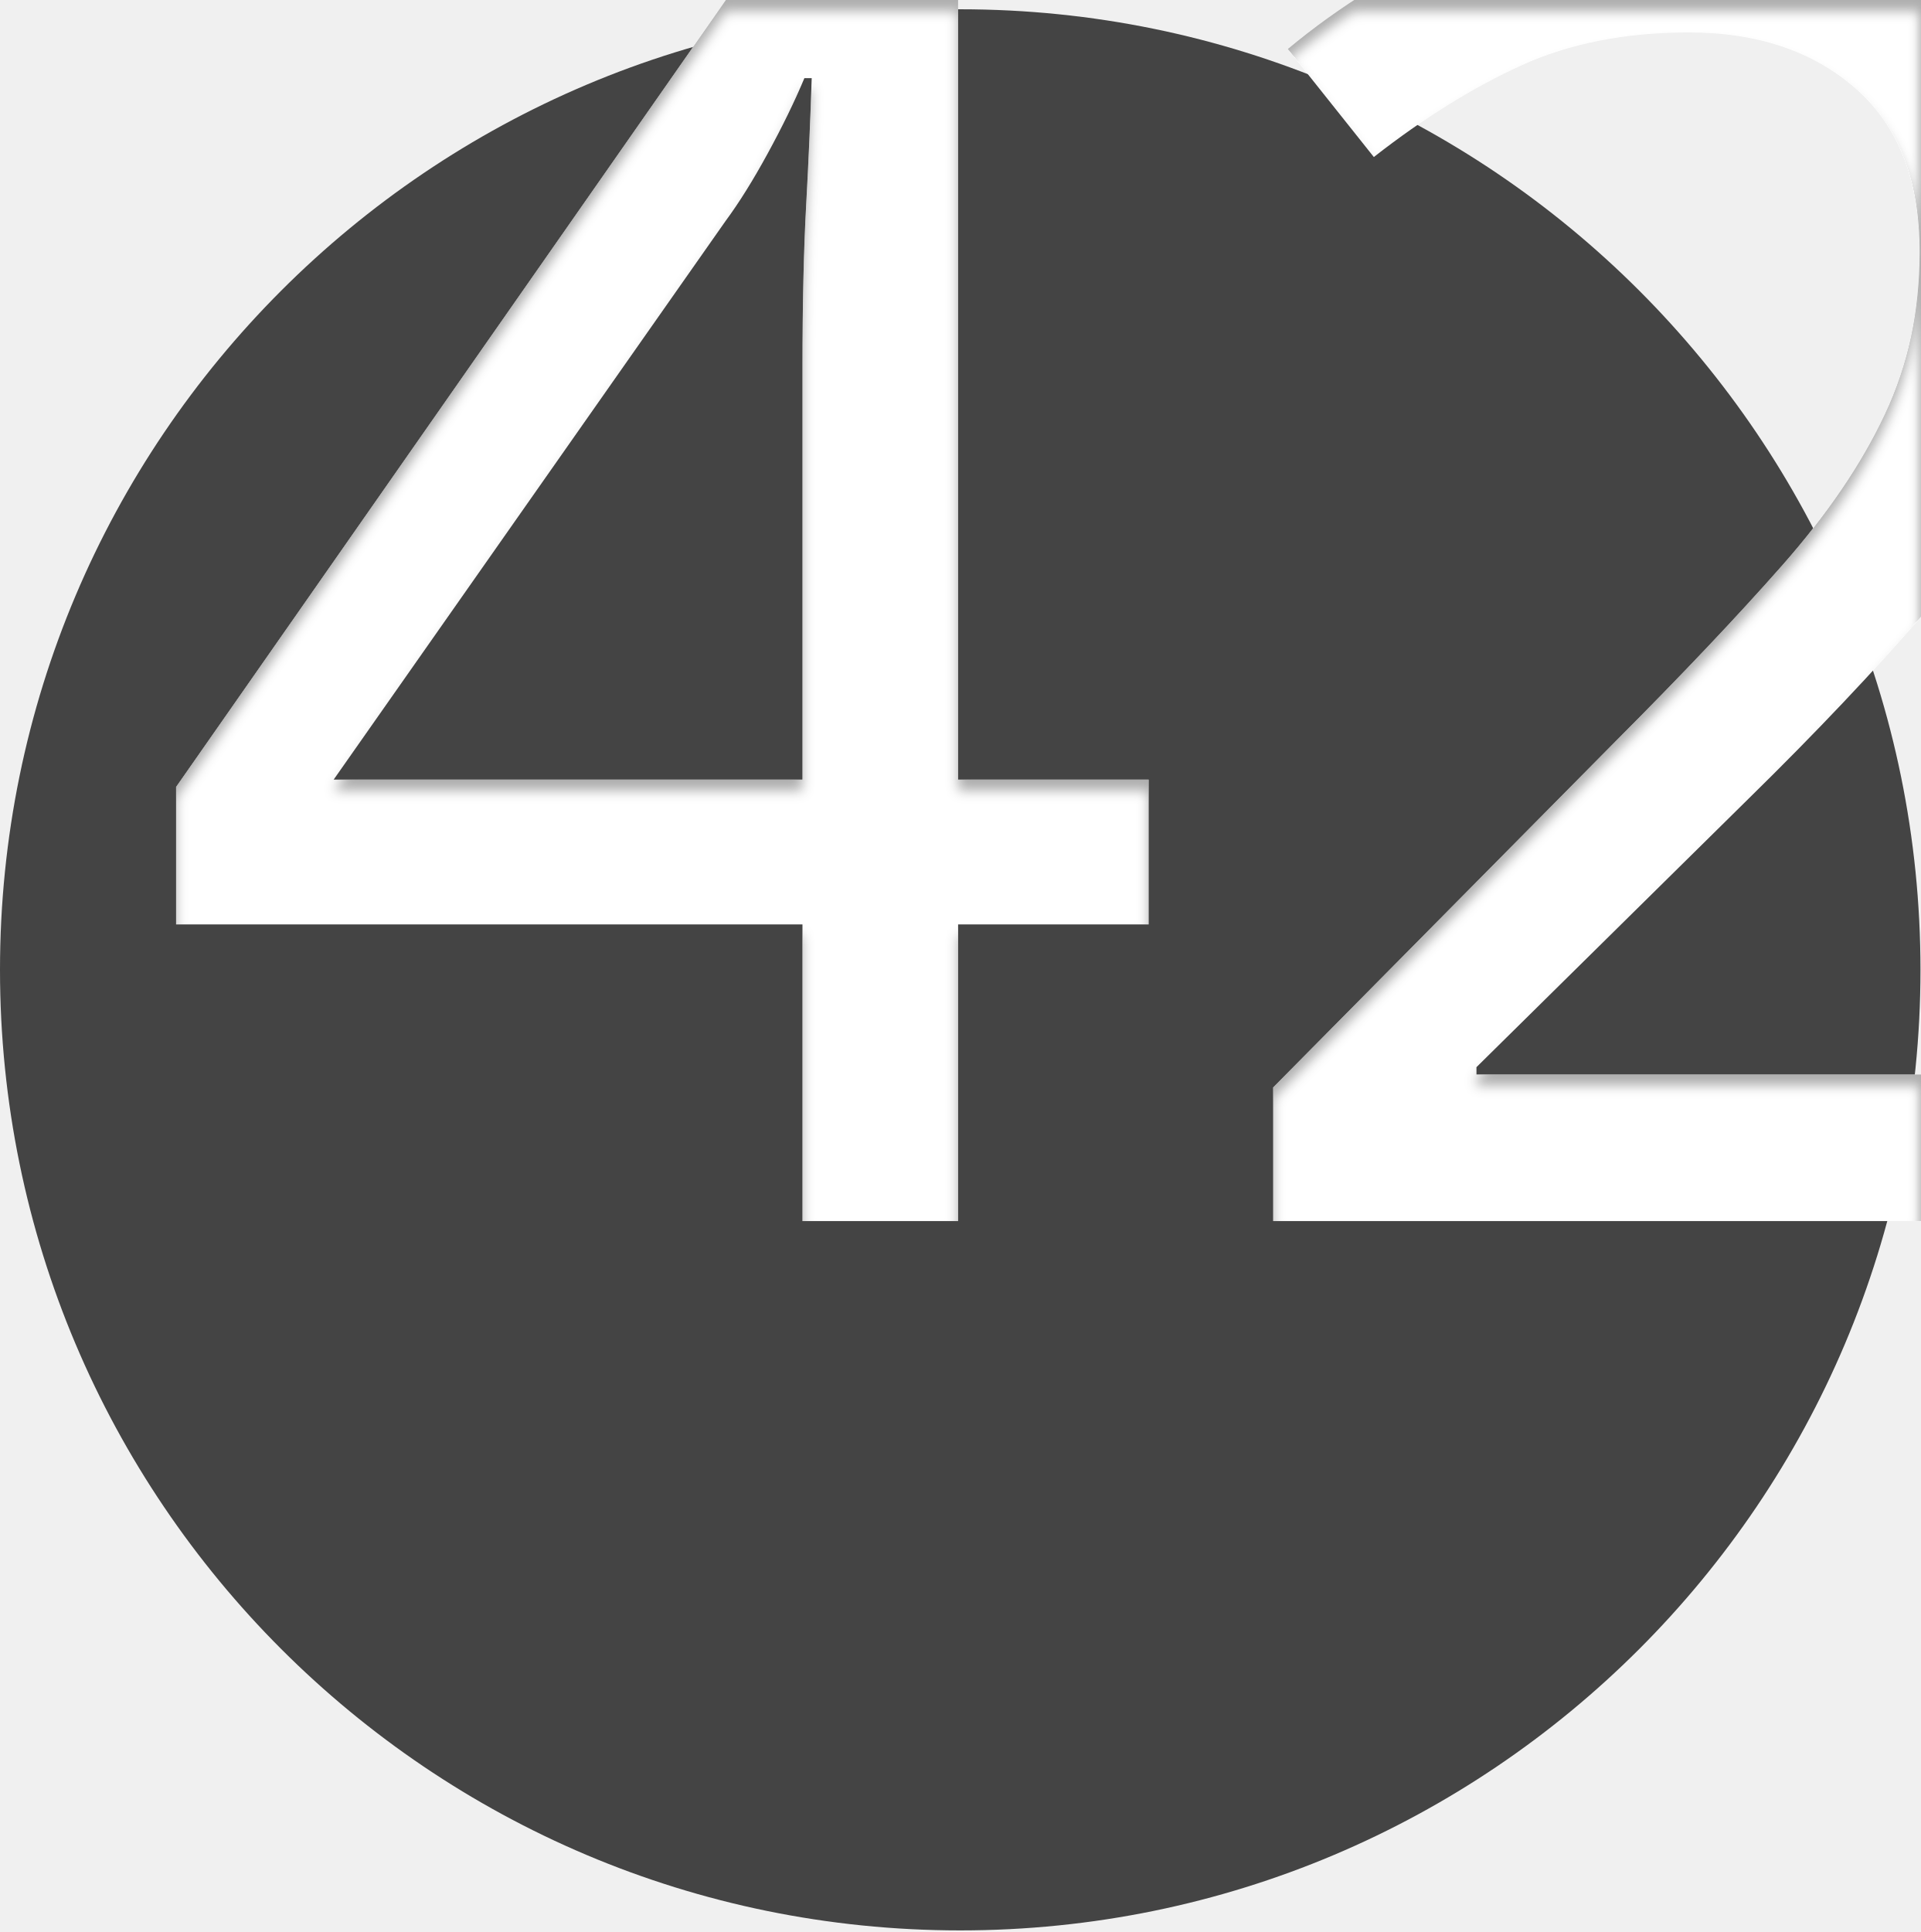
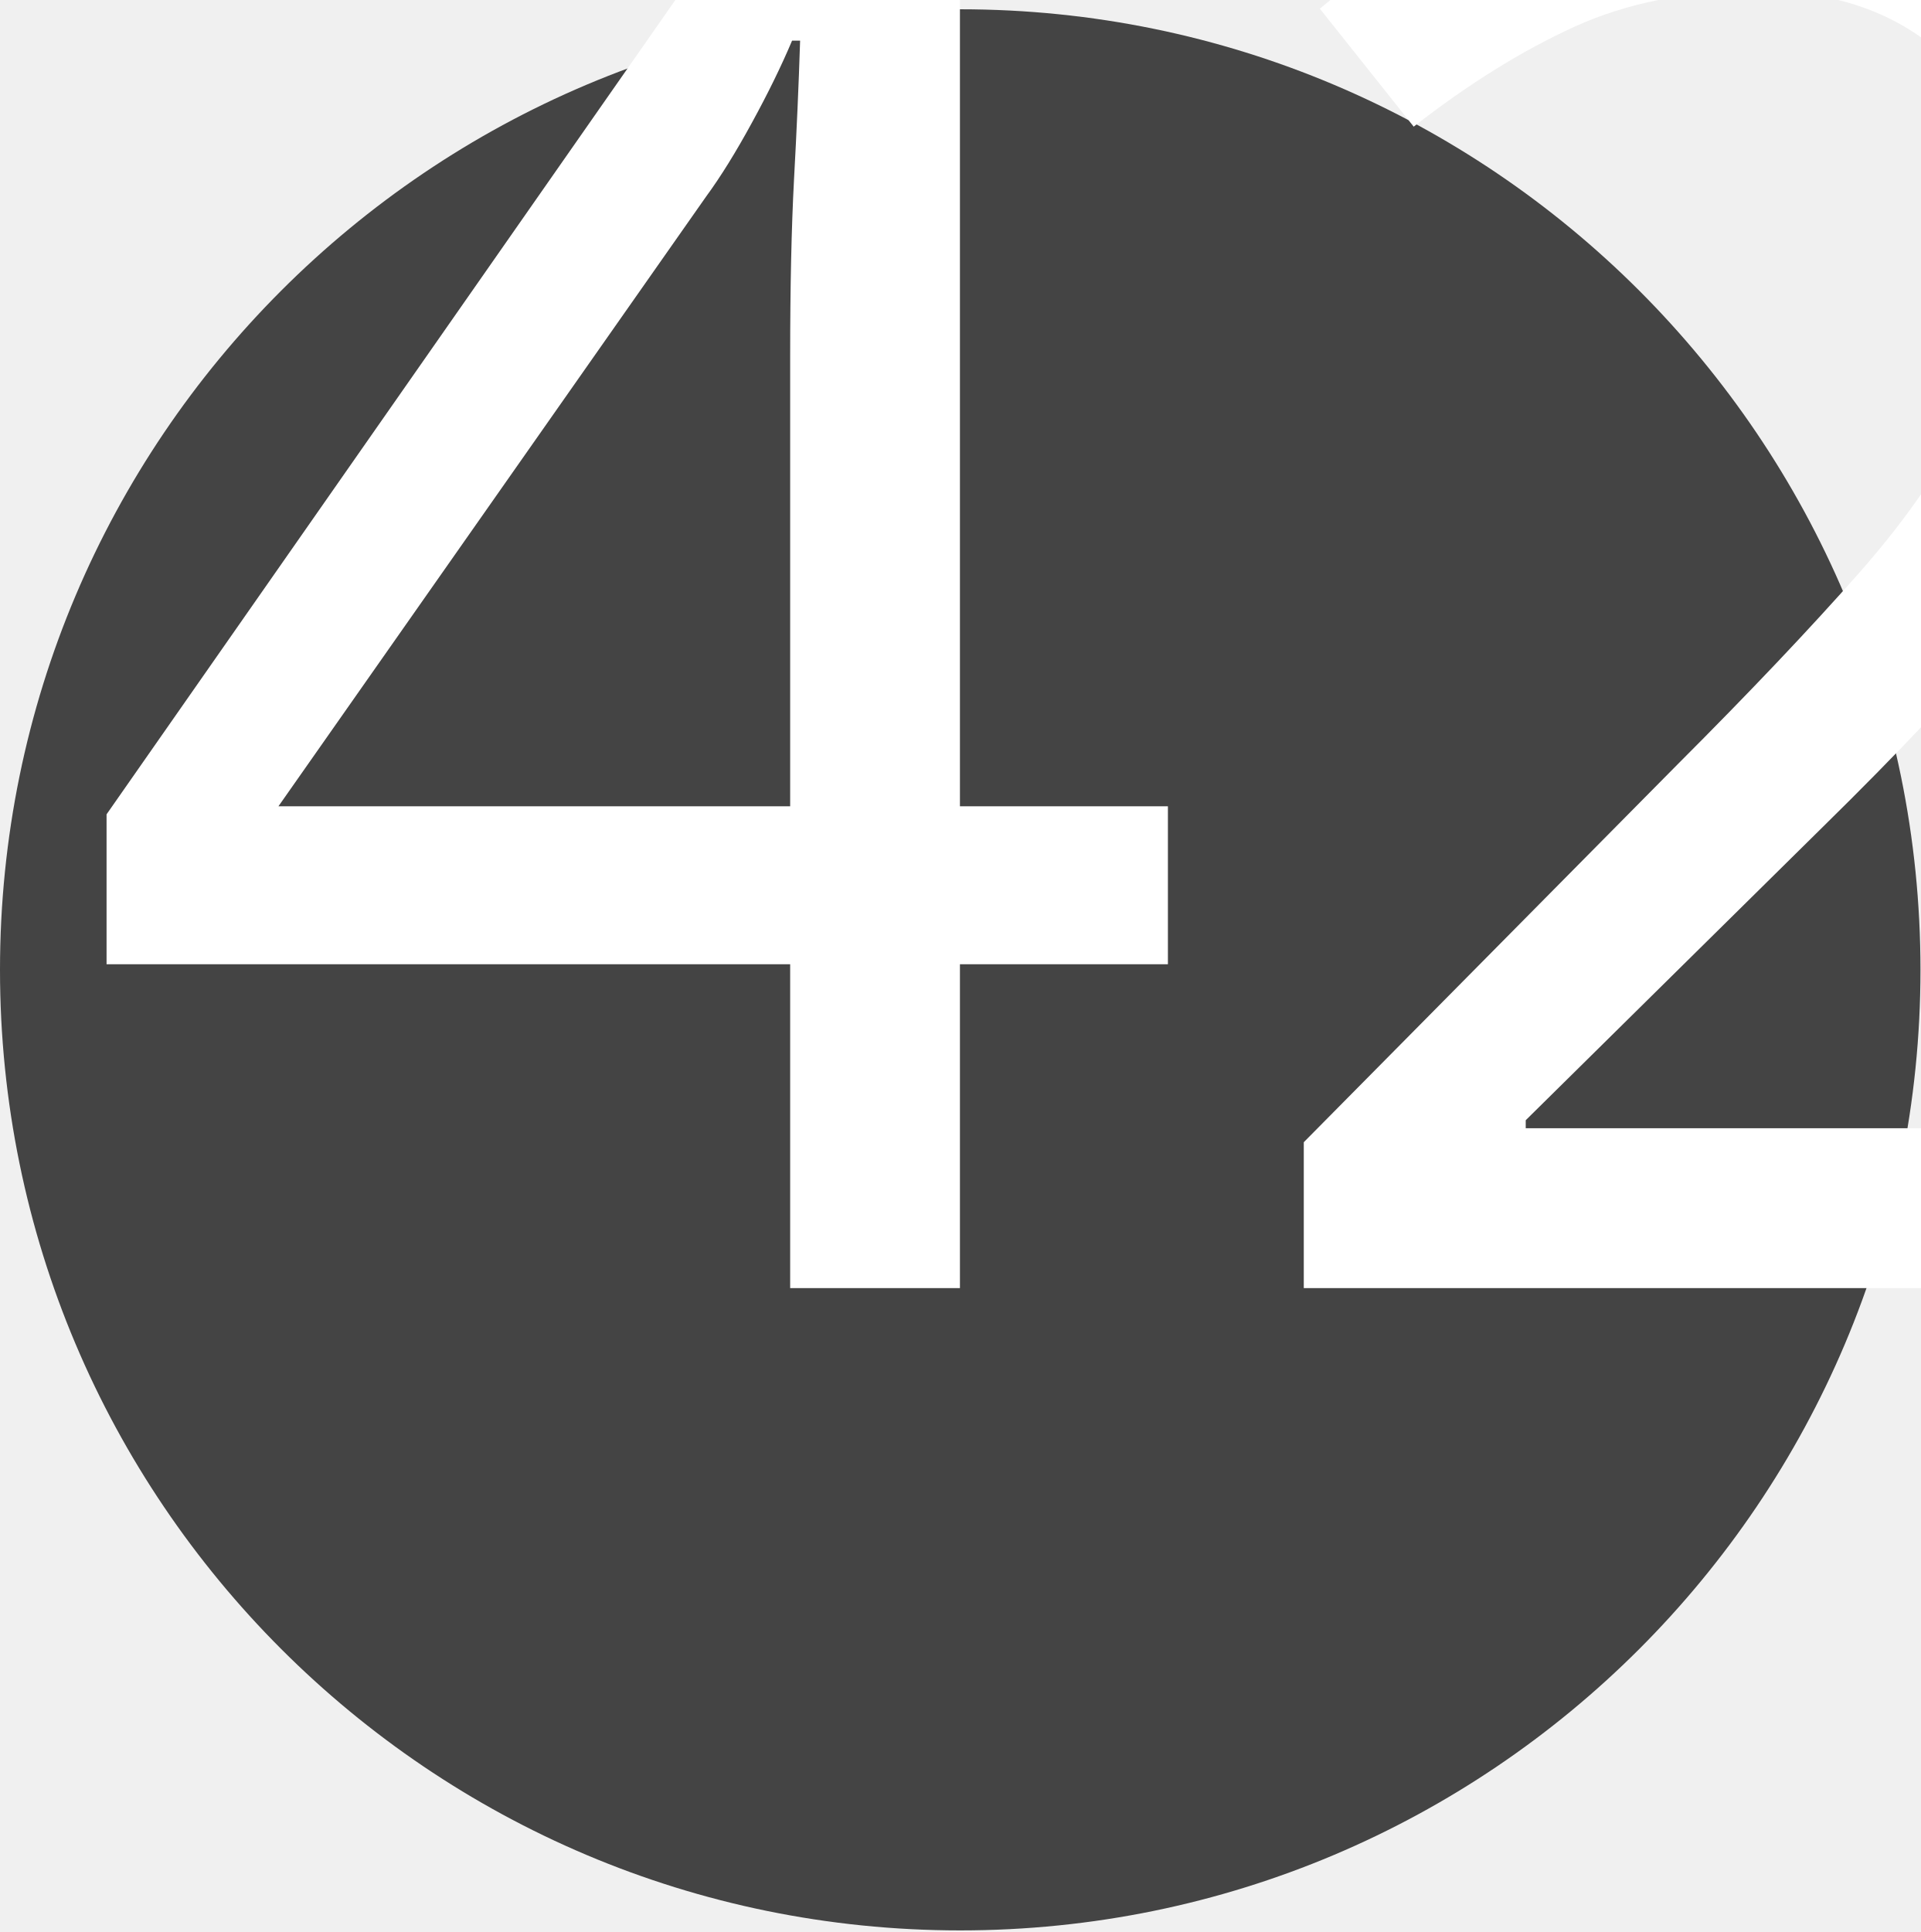
<svg xmlns="http://www.w3.org/2000/svg" width="172px" height="173px" viewBox="0 0 172 173" version="1.1">
-   <defs>
-     <filter x="-50%" y="-50%" width="200%" height="200%" filterUnits="objectBoundingBox" id="filter-1">
-       <feOffset dx="0" dy="1" in="SourceAlpha" result="shadowOffsetInner1" />
-       <feGaussianBlur stdDeviation="0.5" in="shadowOffsetInner1" result="shadowBlurInner1" />
-       <feComposite in="shadowBlurInner1" in2="SourceAlpha" operator="arithmetic" k2="-1" k3="1" result="shadowInnerInner1" />
-       <feColorMatrix values="0 0 0 0 0   0 0 0 0 0   0 0 0 0 0  0 0 0 0.35 0" in="shadowInnerInner1" type="matrix" result="shadowMatrixInner1" />
-       <feOffset dx="0" dy="1" in="SourceAlpha" result="shadowOffsetInner2" />
-       <feGaussianBlur stdDeviation="0.5" in="shadowOffsetInner2" result="shadowBlurInner2" />
-       <feComposite in="shadowBlurInner2" in2="SourceAlpha" operator="arithmetic" k2="-1" k3="1" result="shadowInnerInner2" />
-       <feColorMatrix values="0 0 0 0 0   0 0 0 0 0   0 0 0 0 0  0 0 0 0.35 0" in="shadowInnerInner2" type="matrix" result="shadowMatrixInner2" />
-       <feMerge>
-         <feMergeNode in="SourceGraphic" />
-         <feMergeNode in="shadowMatrixInner1" />
-         <feMergeNode in="shadowMatrixInner2" />
-       </feMerge>
-     </filter>
-   </defs>
+   <defs />
  <g id="Page-1" stroke="none" stroke-width="1" fill="none" fill-rule="evenodd">
-     <g id="logo" transform="translate(-11, -4.659028)">
-       <ellipse id="Oval-1" fill="#444444" cx="96.992" cy="91.503" rx="85.992" ry="86.013" />
-       <text id="42" fill="white" filter="url(#filter-1)" font-family="Plantagenet Cherokee" font-size="164" font-weight="normal">
-         <tspan x="23.332" y="114" fill="#FFFFFF">42</tspan>
+     <g id="logo" transform="translate(-12, -9.659028)">
+       <ellipse id="Oval-1" fill="#444444" cx="97.992" cy="96.503" rx="85.992" ry="86.013" />
+       <text id="42" font-family="Plantagenet Cherokee" font-size="179" font-weight="normal" fill="#FFFFFF">
+         <tspan x="17.777" y="125">42</tspan>
      </text>
    </g>
  </g>
</svg>
